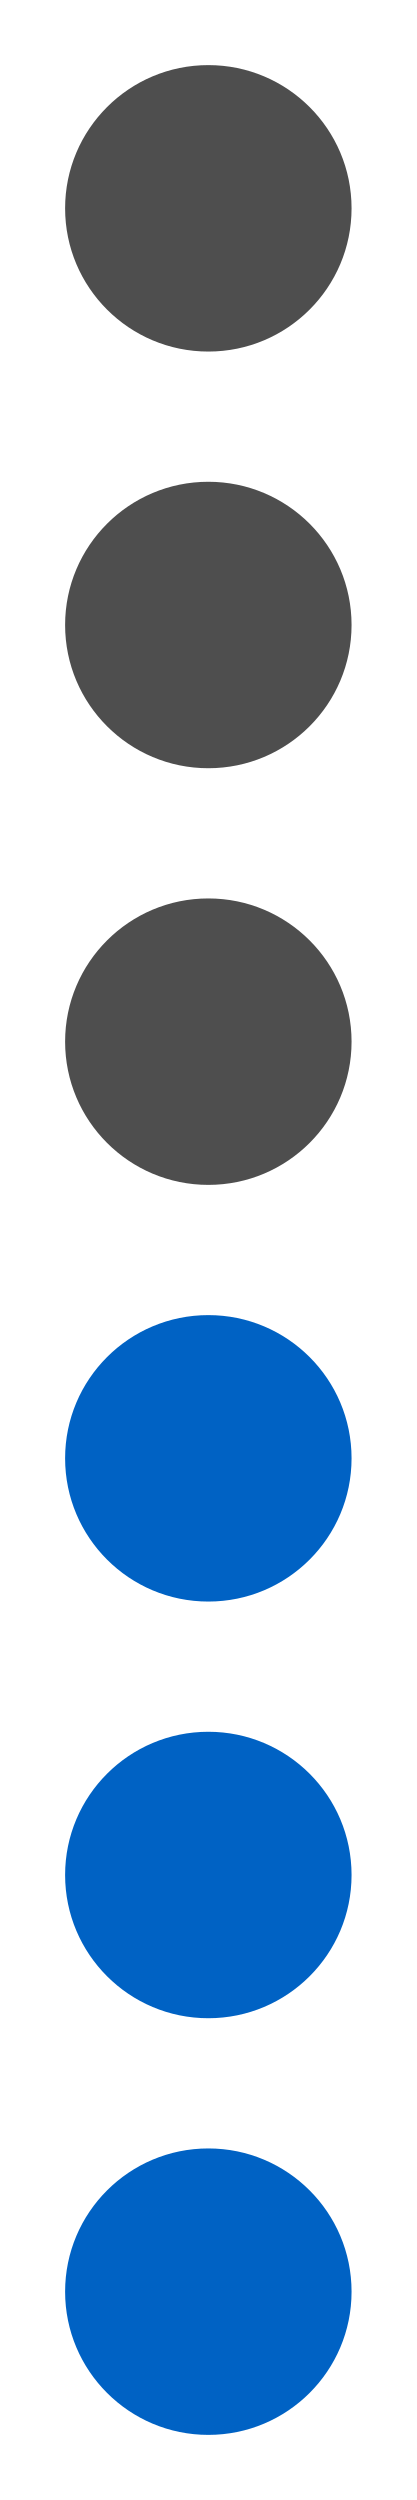
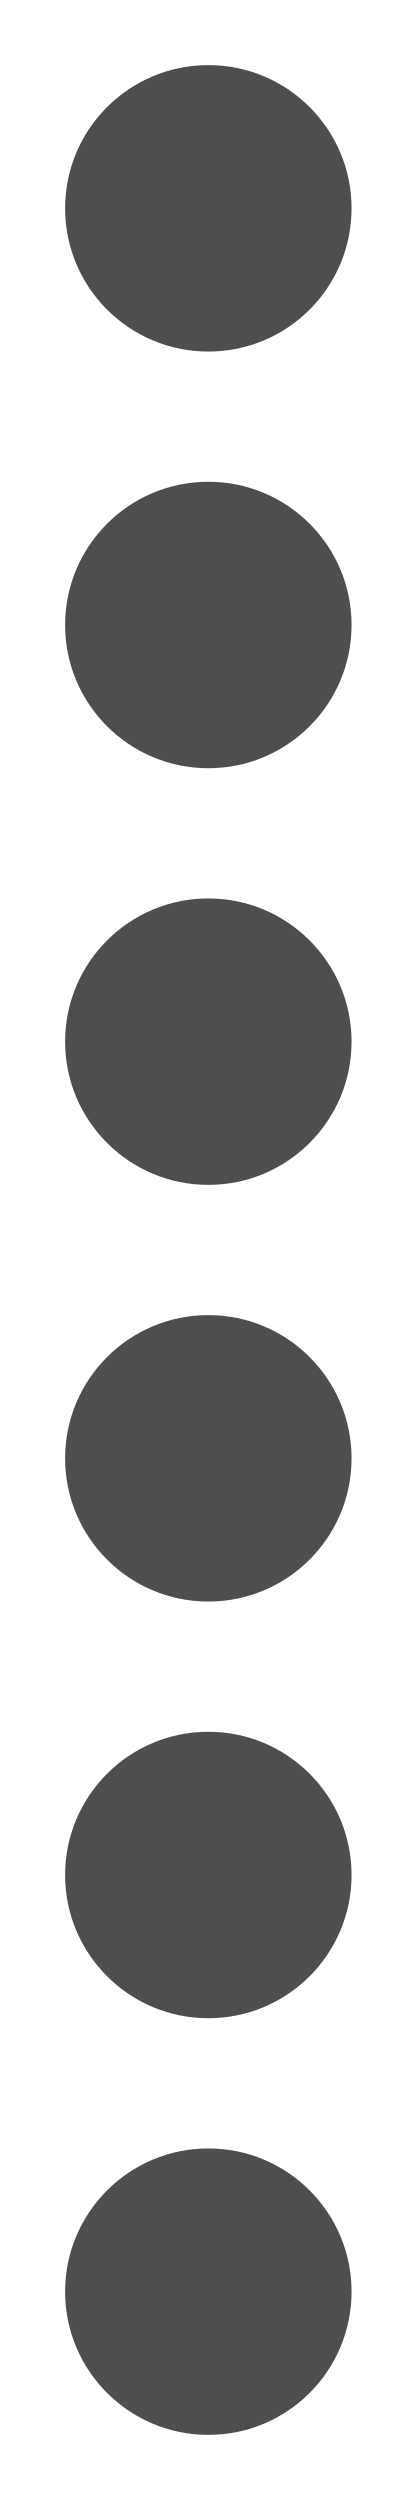
<svg xmlns="http://www.w3.org/2000/svg" width="64" height="384" viewBox="0 0 64 384" role="img" aria-label="Connect Four column 3">
  <rect width="64" height="384" fill="#ffffff00" />
  <circle cx="32" cy="32" r="22" fill="#4e4e4e" />
  <circle cx="32" cy="96" r="22" fill="#4e4e4e" />
  <circle cx="32" cy="160" r="22" fill="#4e4e4e" />
-   <circle cx="32" cy="224" r="22" fill="#0062c4" />
-   <circle cx="32" cy="288" r="22" fill="#0062c4" />
-   <circle cx="32" cy="352" r="22" fill="#0062c4" />
+   <circle cx="32" cy="224" r="22" fill="#4e4e4e" />
+   <circle cx="32" cy="288" r="22" fill="#4e4e4e" />
+   <circle cx="32" cy="352" r="22" fill="#4e4e4e" />
</svg>
